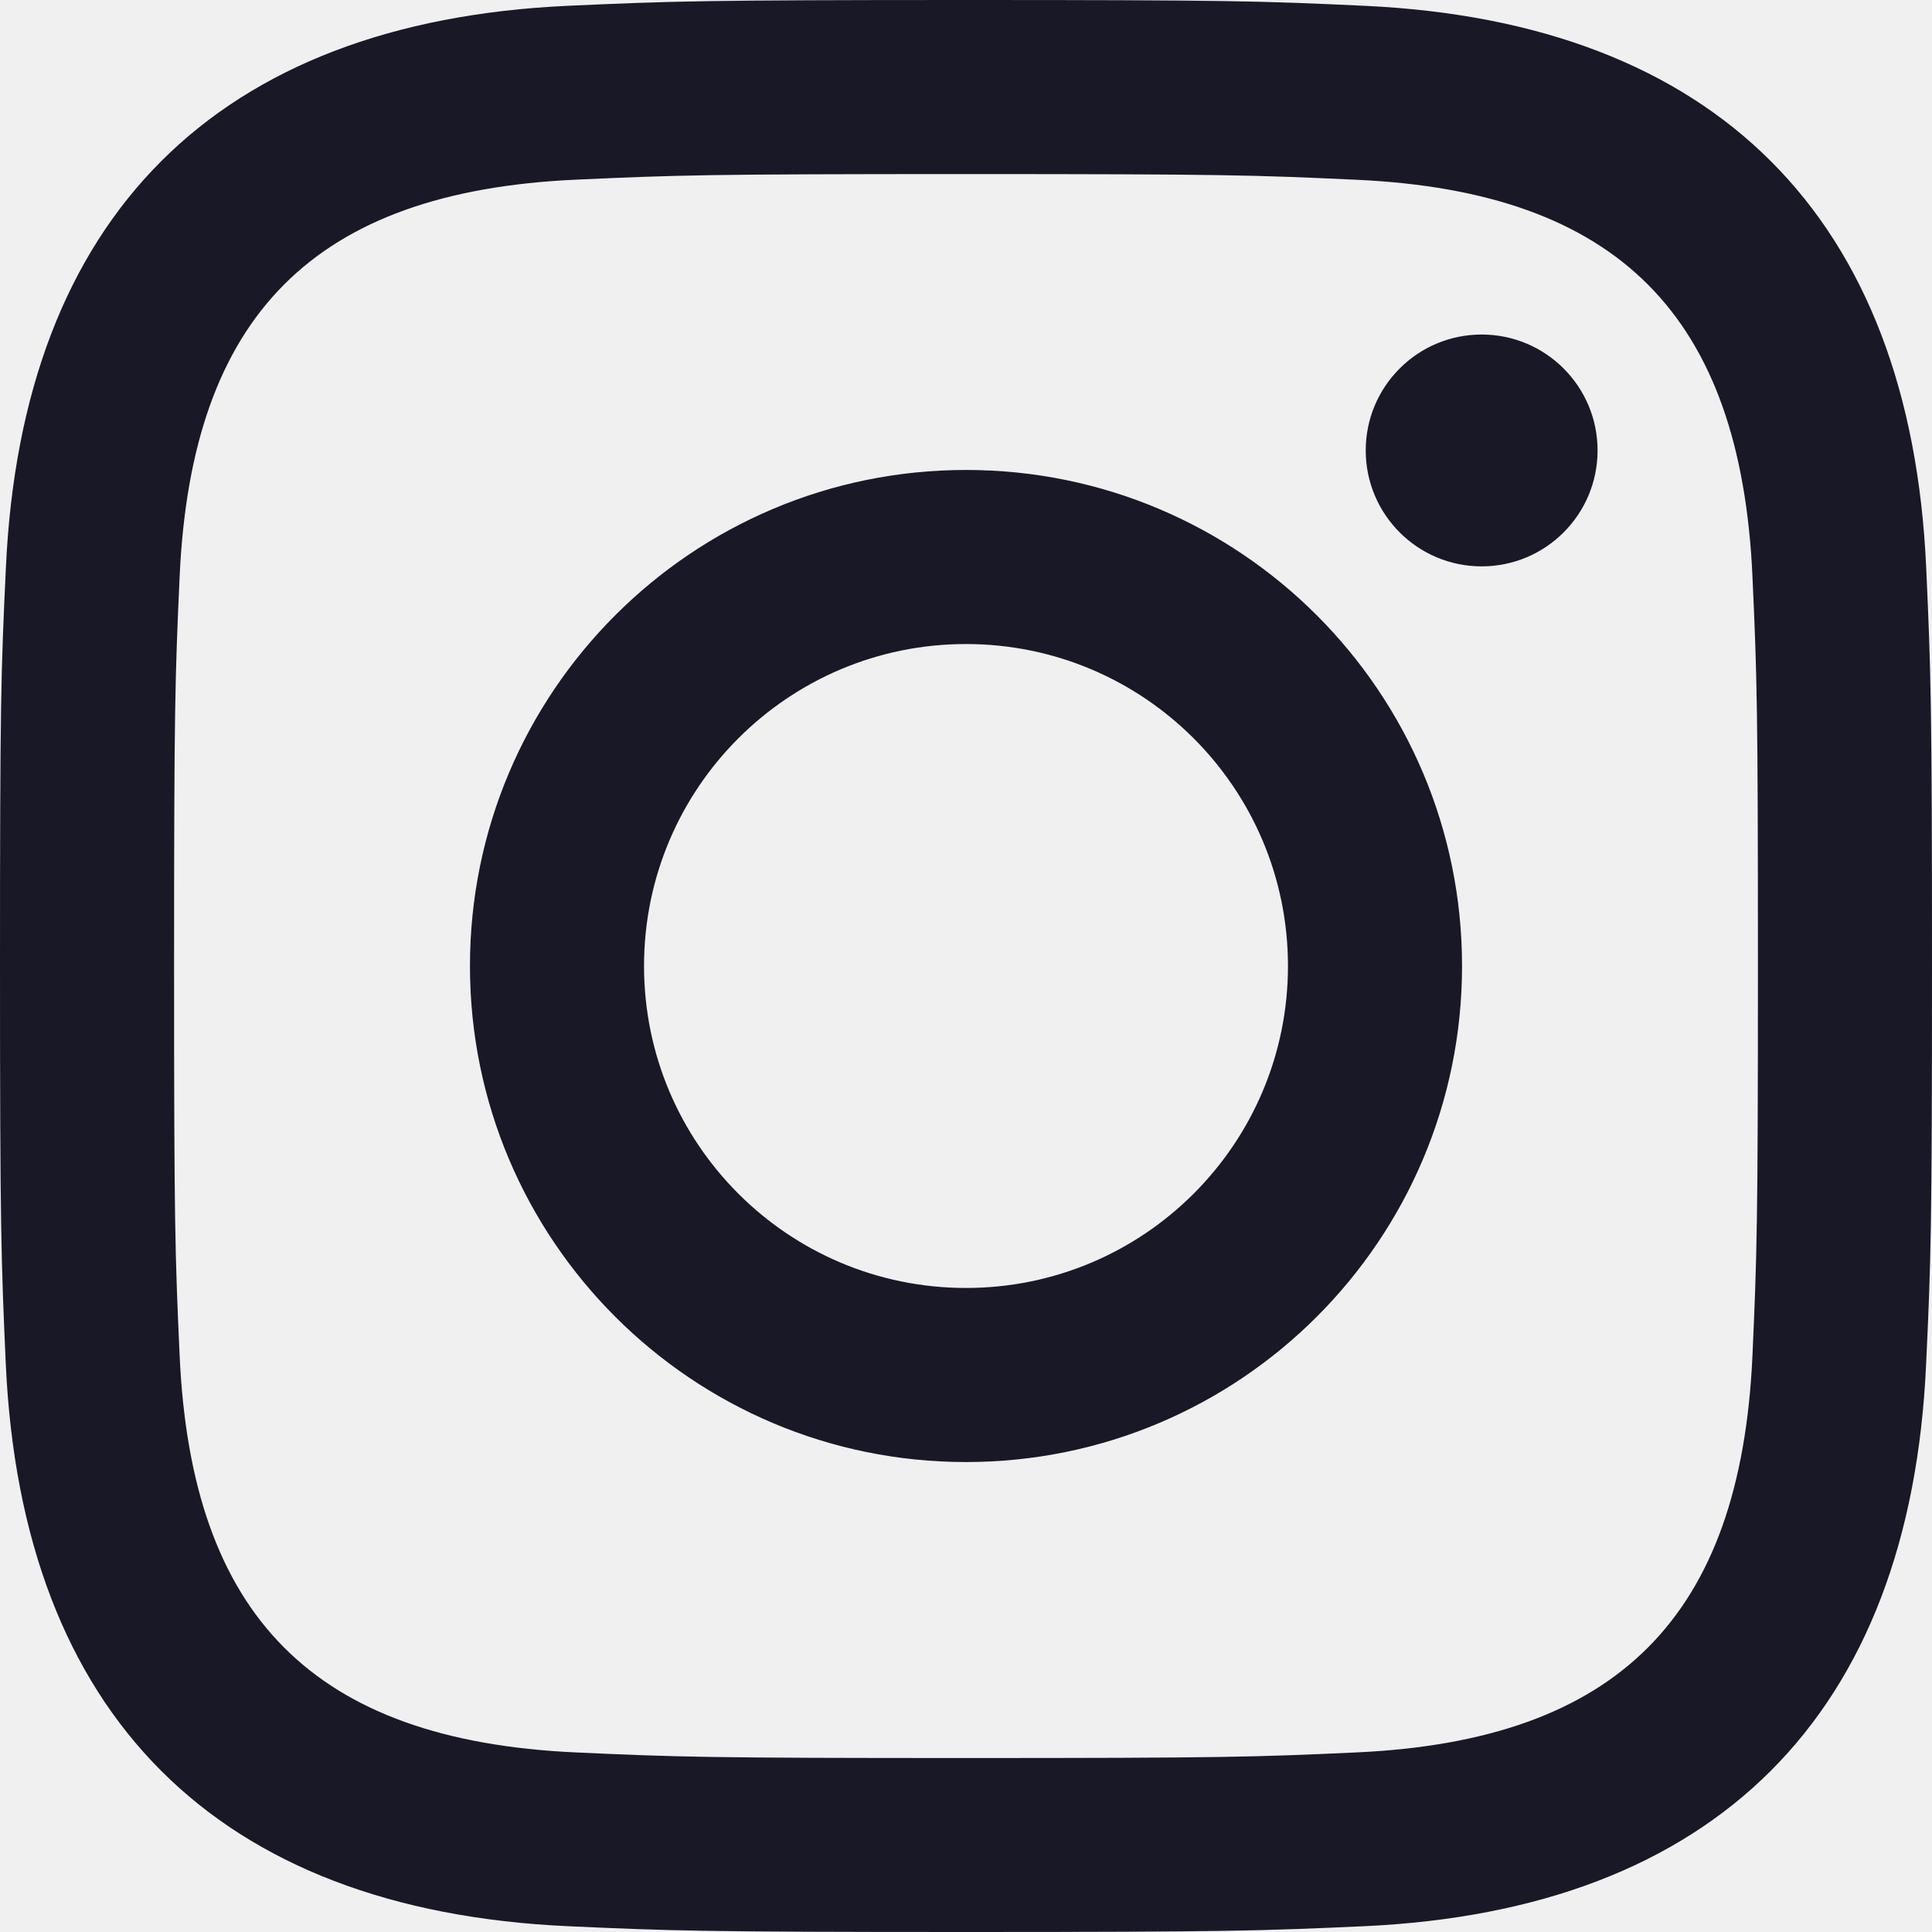
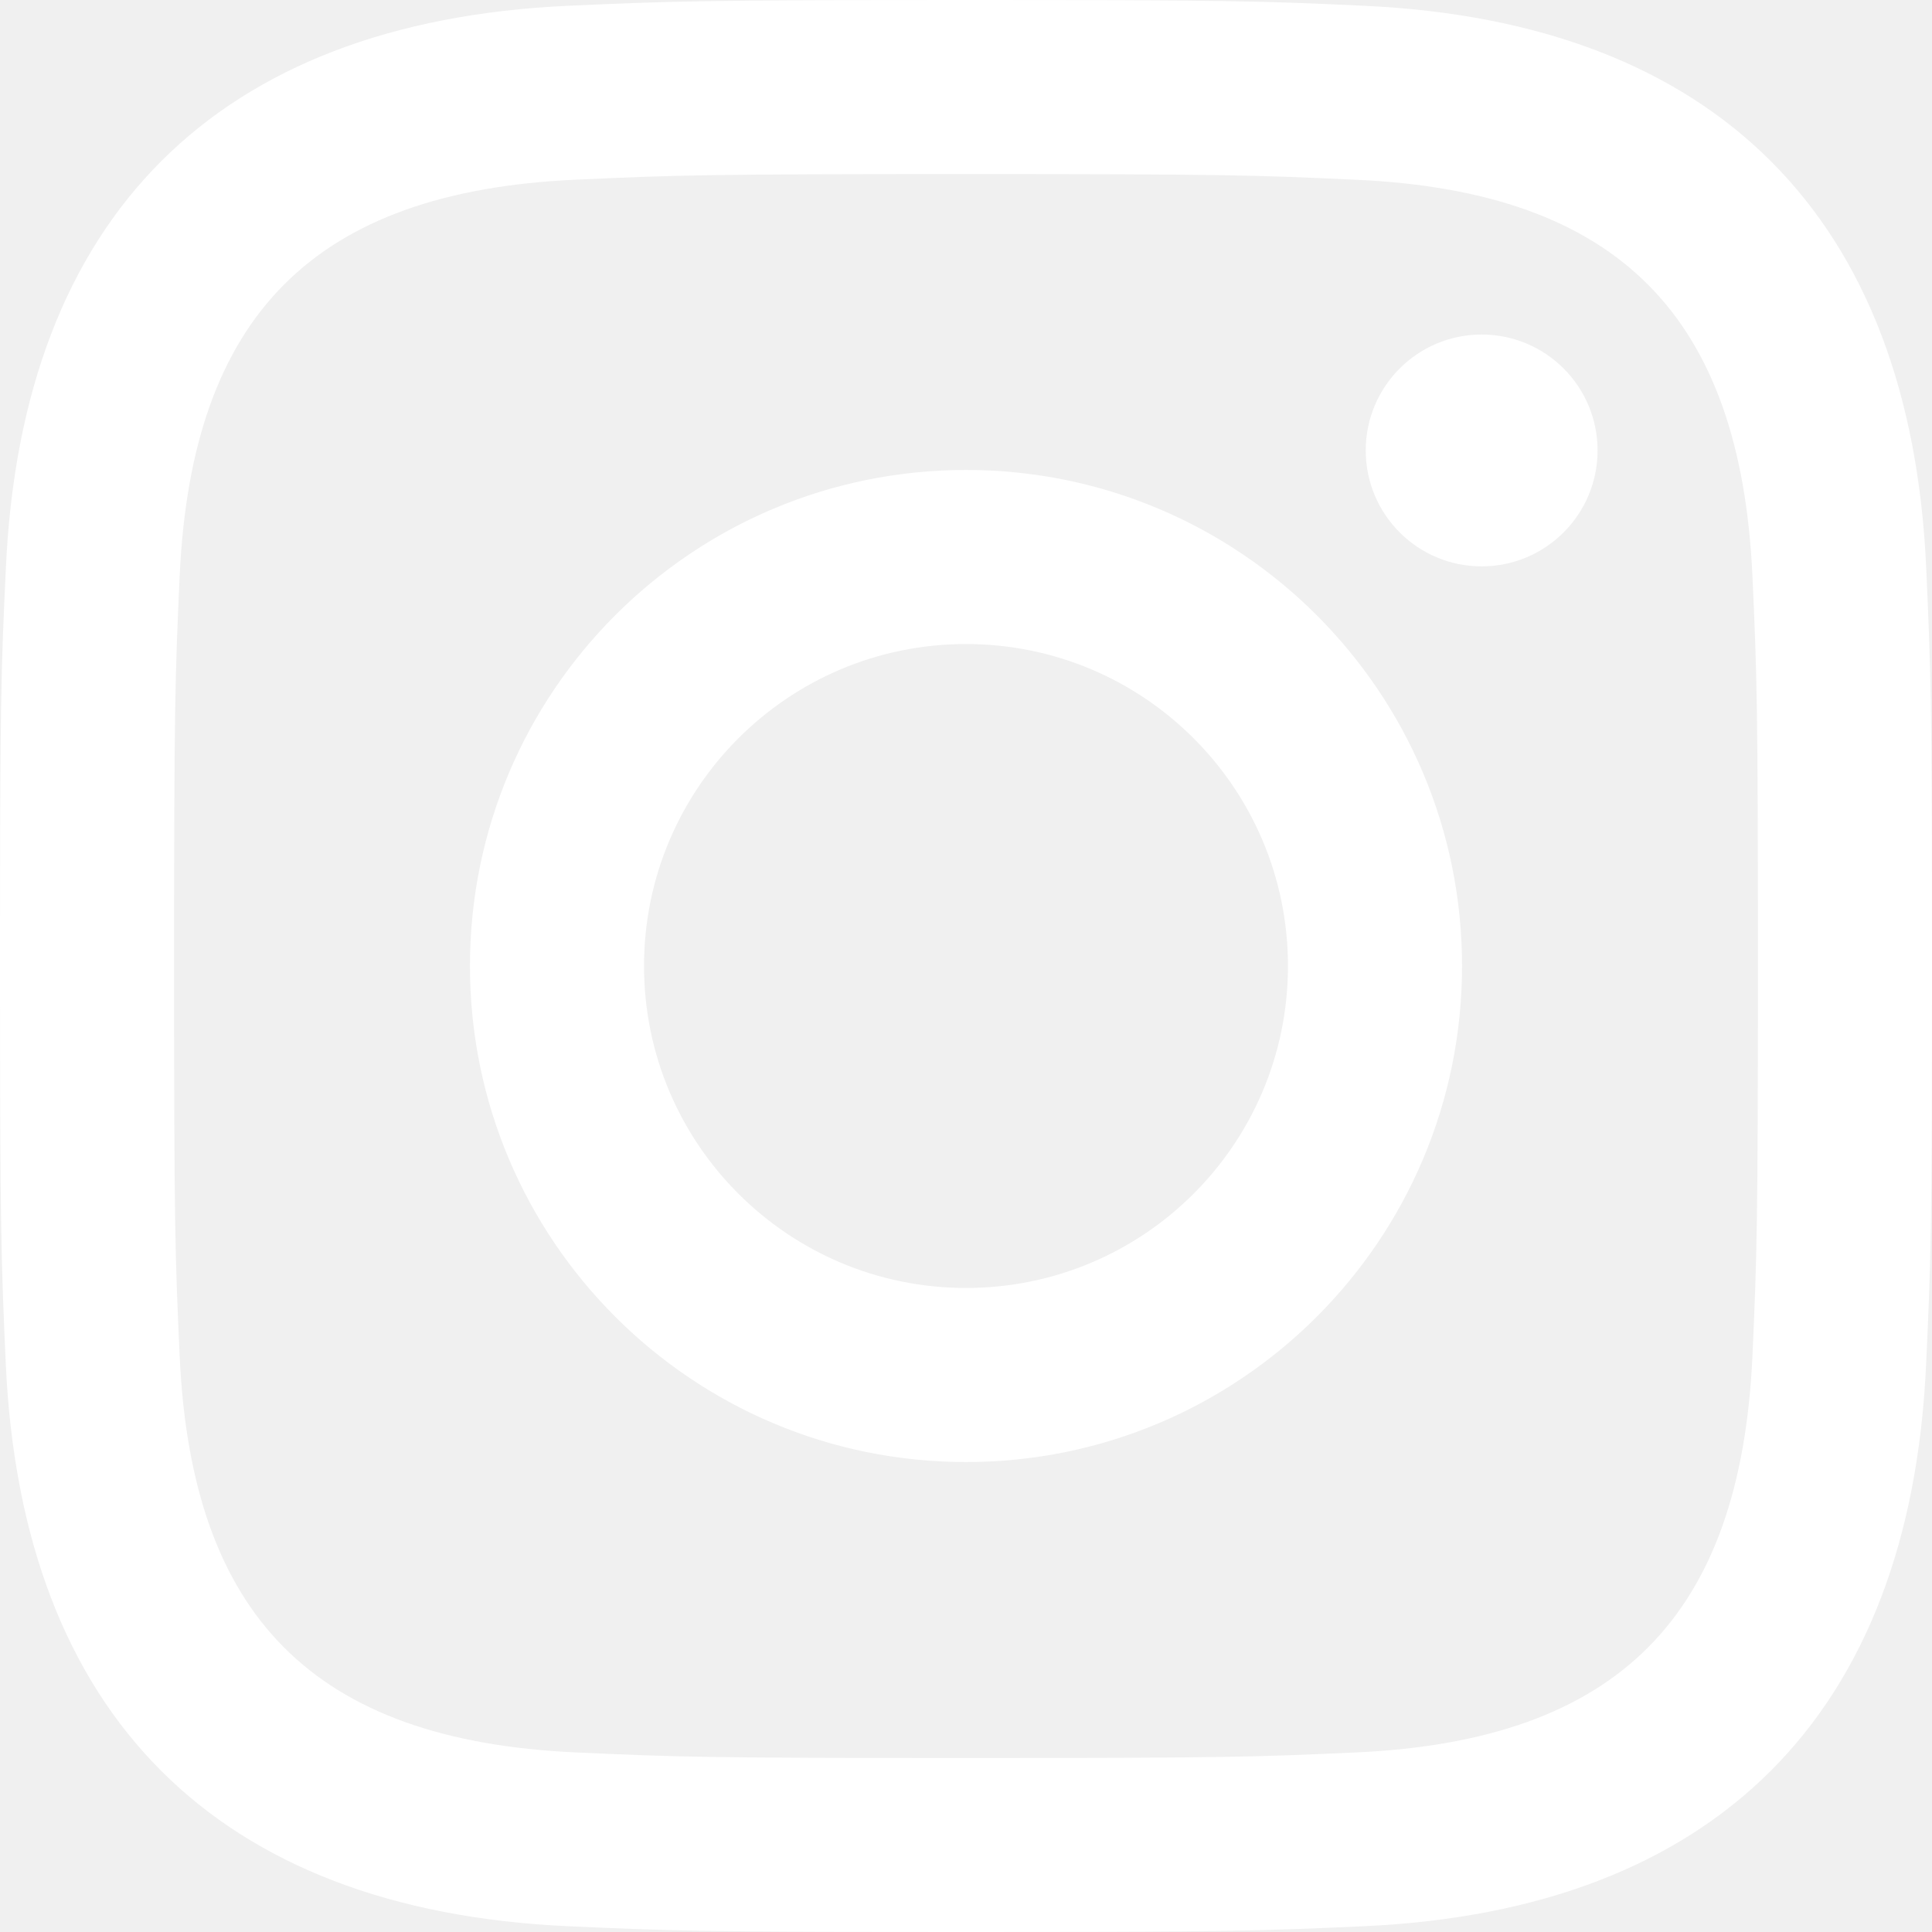
<svg xmlns="http://www.w3.org/2000/svg" width="20" height="20">
-   <path d="M10 1.802c2.67 0 2.987.01 4.042.059 2.71.123 3.975 1.409 4.099 4.099.048 1.054.057 1.37.057 4.04 0 2.672-.01 2.988-.057 4.042-.124 2.687-1.387 3.975-4.1 4.099-1.054.048-1.37.058-4.041.058-2.67 0-2.987-.01-4.04-.058-2.718-.124-3.977-1.416-4.1-4.1-.048-1.054-.058-1.37-.058-4.041 0-2.67.01-2.986.058-4.04.124-2.69 1.387-3.977 4.1-4.1 1.054-.048 1.37-.058 4.04-.058ZM10 0C7.284 0 6.944.012 5.877.06 2.246.227.227 2.242.061 5.877.01 6.944 0 7.284 0 10s.012 3.057.06 4.123c.167 3.632 2.182 5.65 5.817 5.817 1.067.048 1.407.06 4.123.06s3.057-.012 4.123-.06c3.629-.167 5.652-2.182 5.816-5.817.05-1.066.061-1.407.061-4.123s-.012-3.056-.06-4.122C19.777 2.249 17.76.228 14.124.06 13.057.01 12.716 0 10 0Zm0 4.865a5.135 5.135 0 1 0 0 10.27 5.135 5.135 0 0 0 0-10.27Zm0 8.468a3.333 3.333 0 1 1 0-6.666 3.333 3.333 0 0 1 0 6.666Zm5.338-9.87a1.2 1.2 0 1 0 0 2.4 1.2 1.2 0 0 0 0-2.4Z" fill="#191826" />
+   <path d="M10 1.802c2.67 0 2.987.01 4.042.059 2.71.123 3.975 1.409 4.099 4.099.048 1.054.057 1.37.057 4.04 0 2.672-.01 2.988-.057 4.042-.124 2.687-1.387 3.975-4.1 4.099-1.054.048-1.37.058-4.041.058-2.67 0-2.987-.01-4.04-.058-2.718-.124-3.977-1.416-4.1-4.1-.048-1.054-.058-1.37-.058-4.041 0-2.67.01-2.986.058-4.04.124-2.69 1.387-3.977 4.1-4.1 1.054-.048 1.37-.058 4.04-.058ZM10 0C7.284 0 6.944.012 5.877.06 2.246.227.227 2.242.061 5.877.01 6.944 0 7.284 0 10s.012 3.057.06 4.123c.167 3.632 2.182 5.65 5.817 5.817 1.067.048 1.407.06 4.123.06s3.057-.012 4.123-.06c3.629-.167 5.652-2.182 5.816-5.817.05-1.066.061-1.407.061-4.123s-.012-3.056-.06-4.122C19.777 2.249 17.76.228 14.124.06 13.057.01 12.716 0 10 0Zm0 4.865a5.135 5.135 0 1 0 0 10.27 5.135 5.135 0 0 0 0-10.27Zm0 8.468a3.333 3.333 0 1 1 0-6.666 3.333 3.333 0 0 1 0 6.666Zm5.338-9.87a1.2 1.2 0 1 0 0 2.4 1.2 1.2 0 0 0 0-2.4Z" fill="#ffffff" />
</svg>
